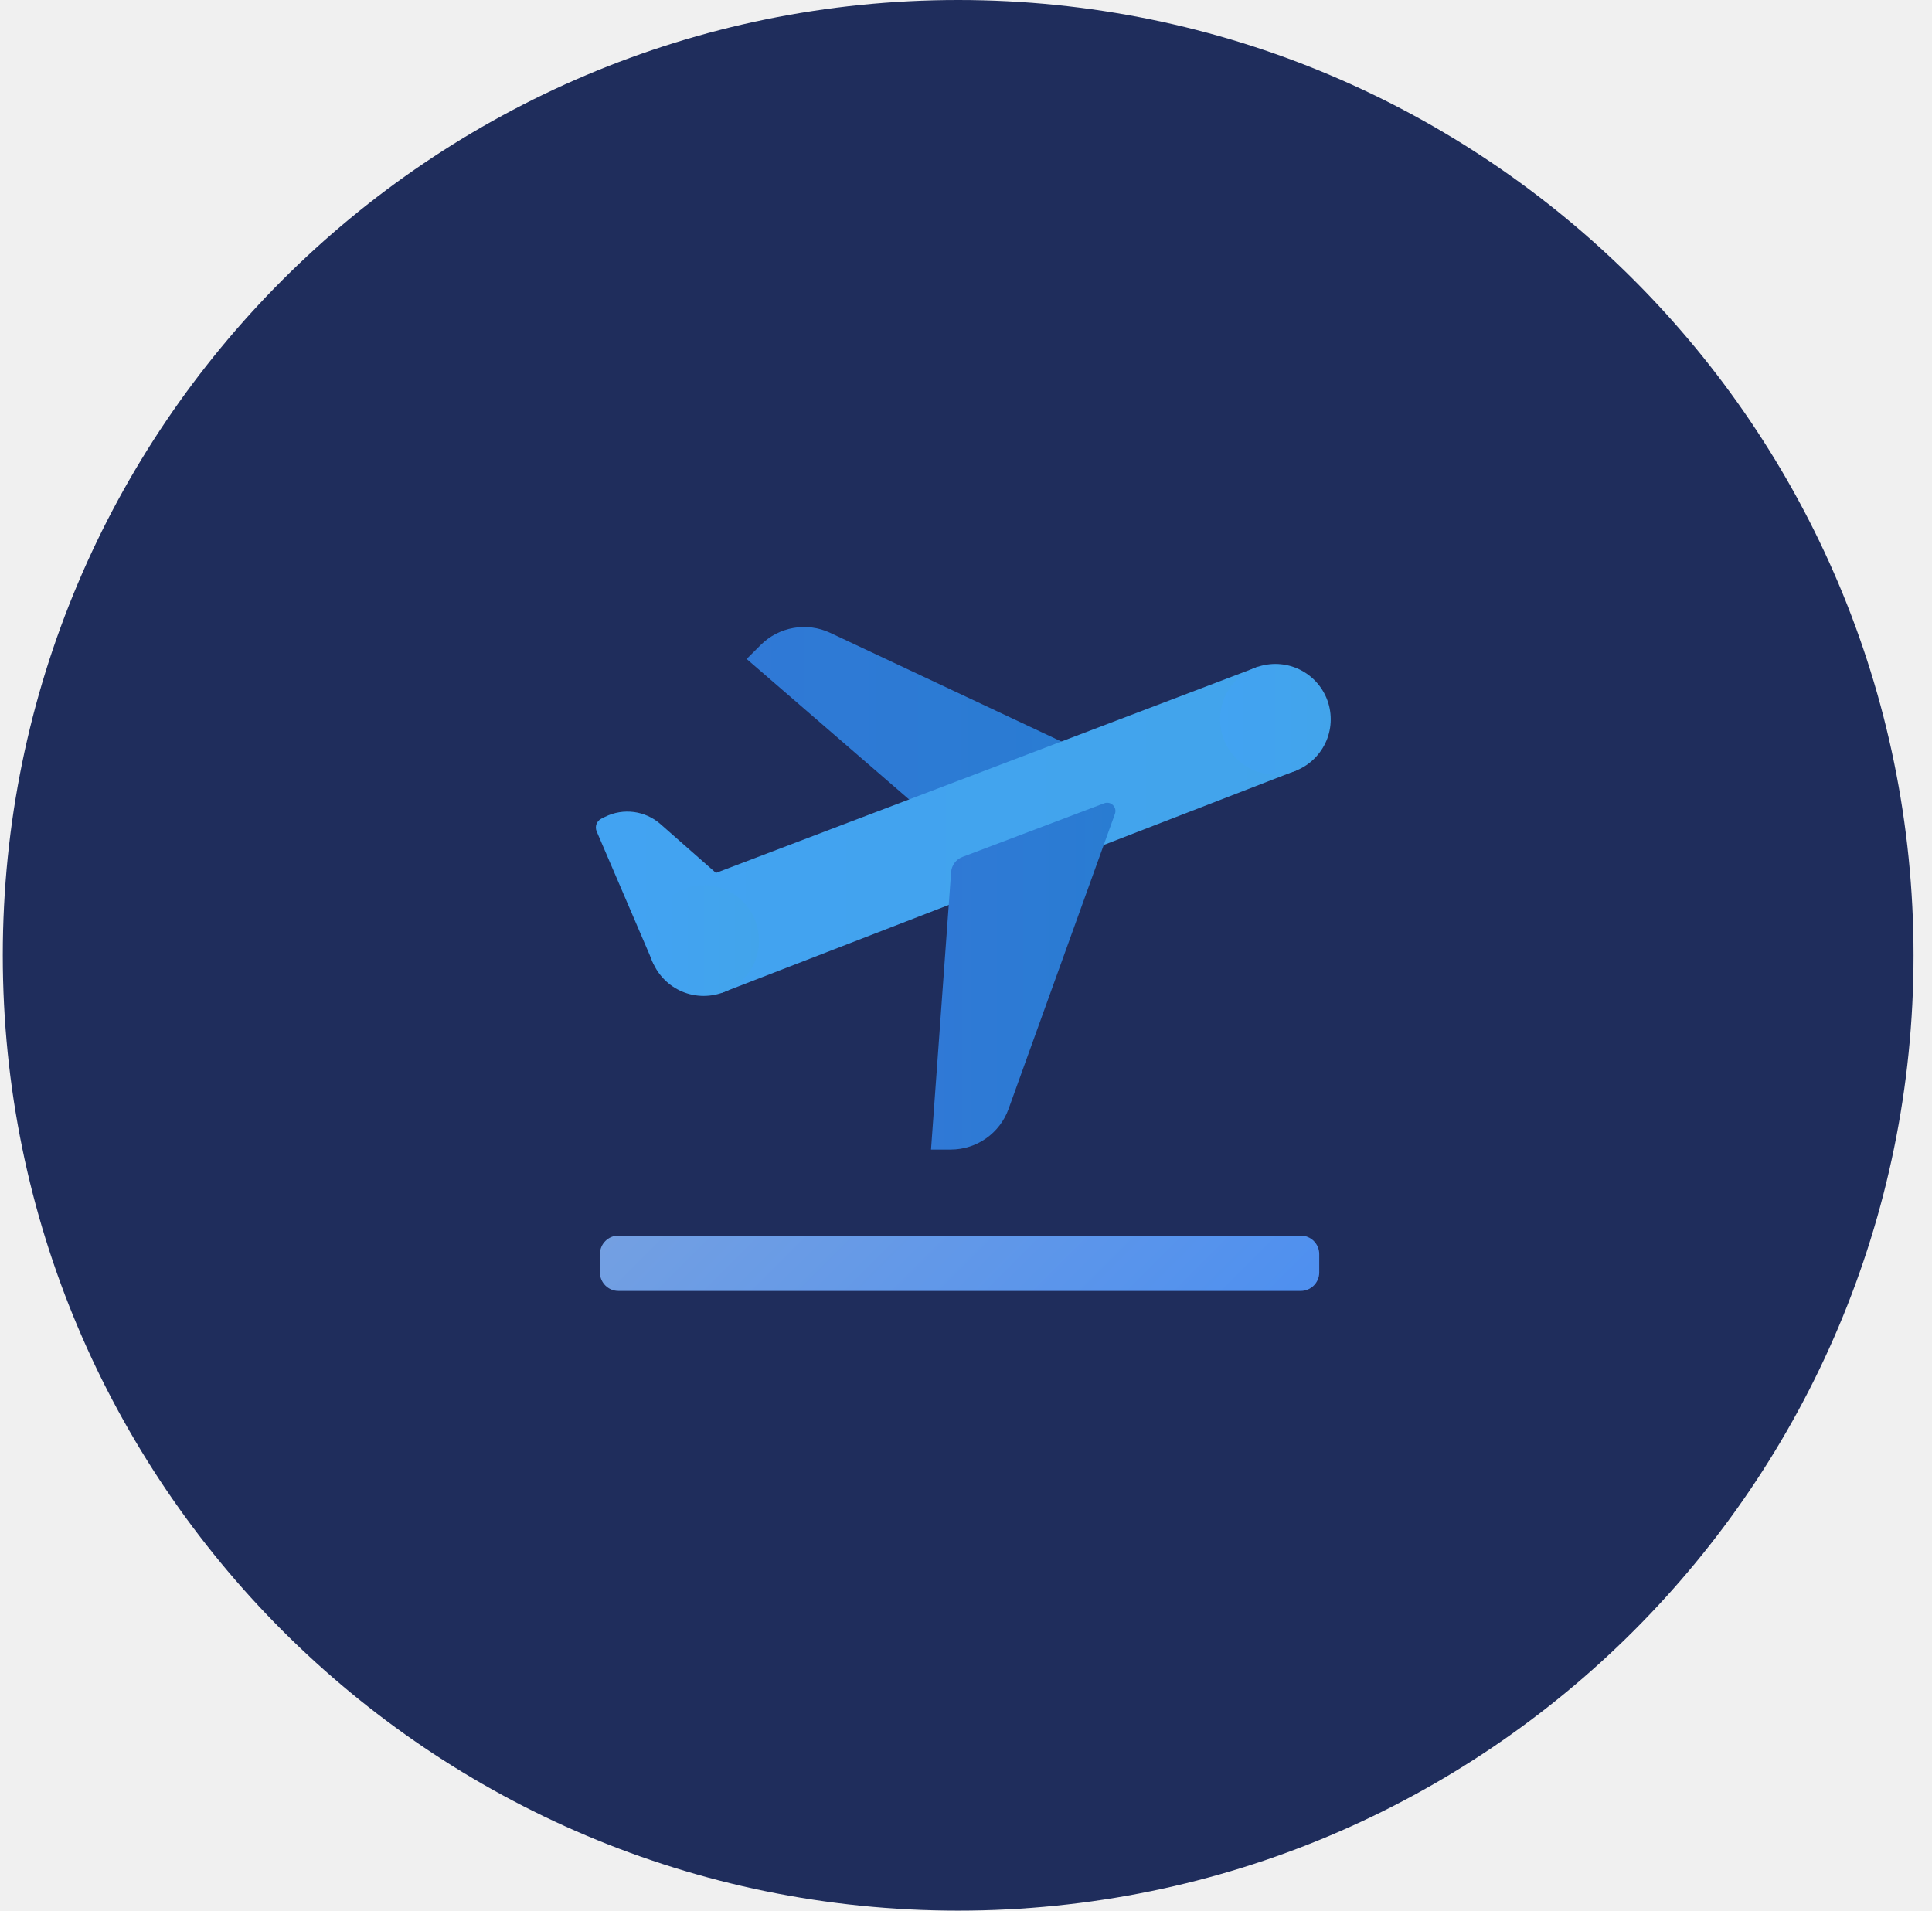
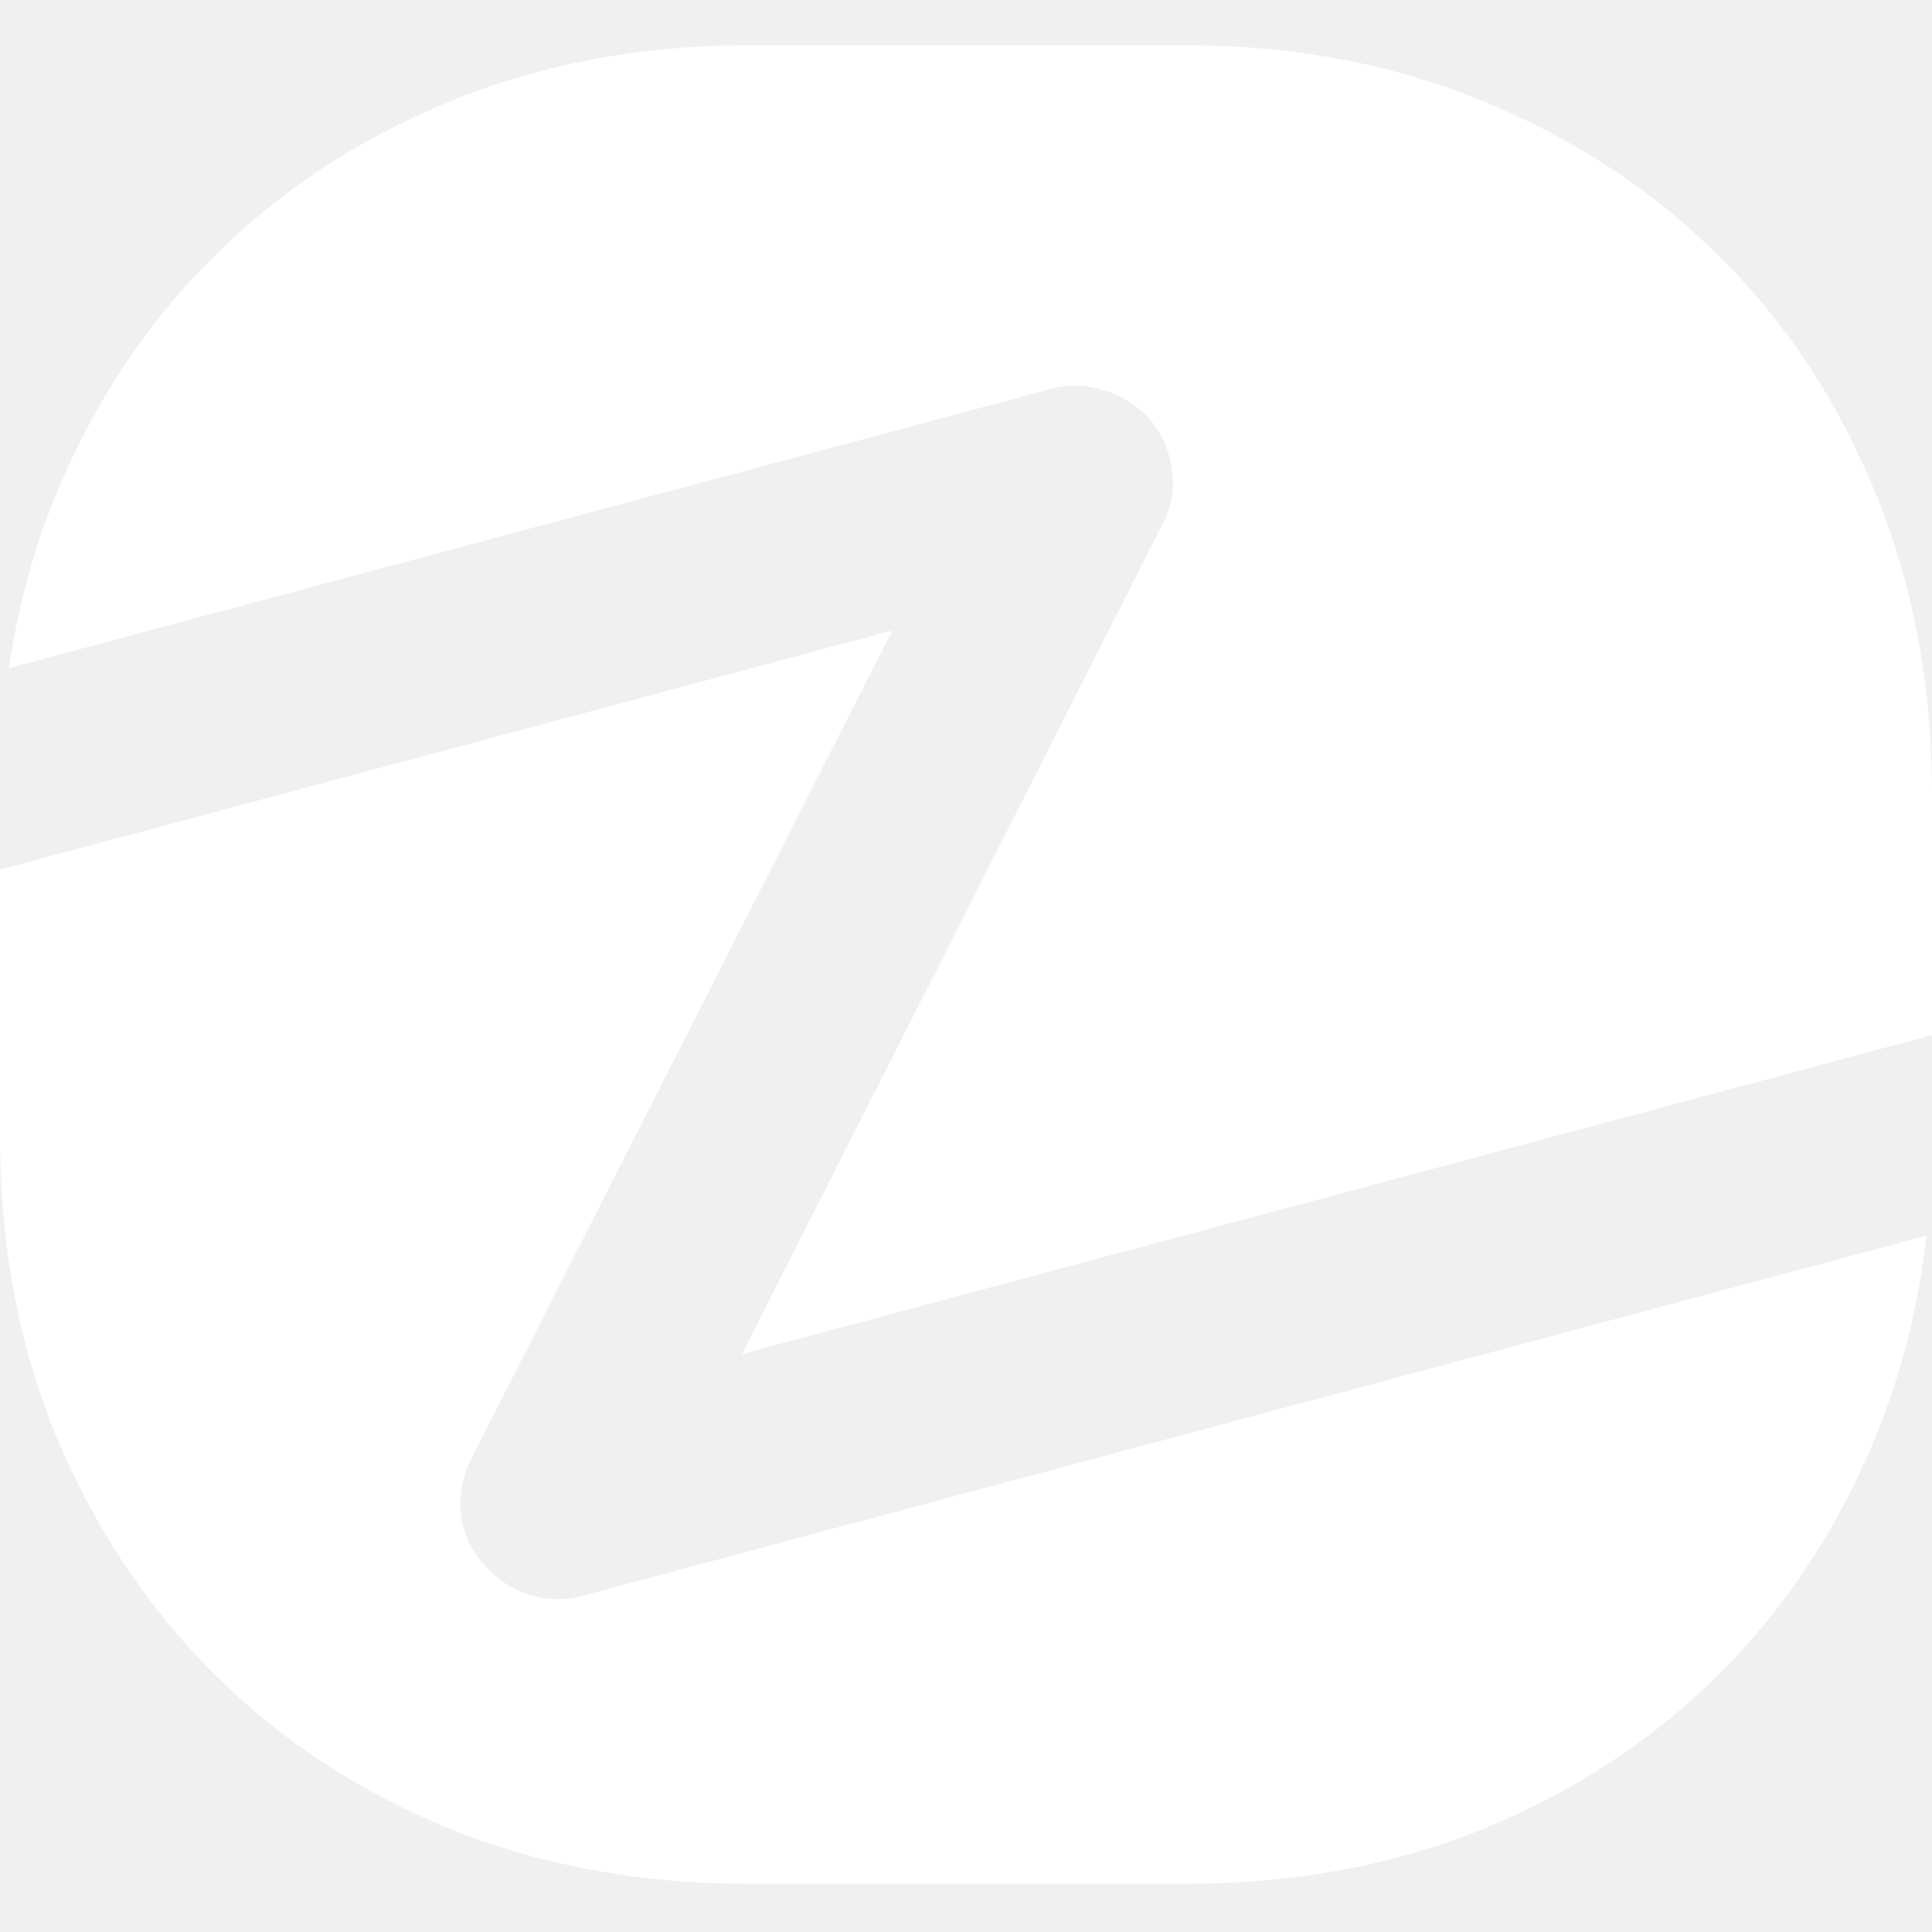
- <svg xmlns="http://www.w3.org/2000/svg" width="91" height="90" viewBox="0 0 91 90" fill="none">
-   <circle cx="45.131" cy="45" r="45" fill="#1F2D5C" />
-   <path d="M61.269 60.809H29.127C28.649 60.809 28.258 60.418 28.258 59.941V59.072C28.258 58.594 28.649 58.203 29.127 58.203H61.269C61.747 58.203 62.138 58.594 62.138 59.072V59.941C62.138 60.418 61.747 60.809 61.269 60.809Z" fill="url(#paint0_linear_2783_1138)" />
-   <path d="M51.341 35.562L39.106 29.81C38.001 29.291 36.689 29.52 35.826 30.384L35.168 31.041L43.387 38.148L51.341 35.562Z" fill="url(#paint1_linear_2783_1138)" />
-   <path d="M61.07 36.287L59.261 31.402L33.722 41.118L31.109 38.818C30.389 38.184 29.356 38.049 28.497 38.477L28.324 38.563C28.103 38.674 28.007 38.937 28.104 39.163L30.782 45.406L33.993 46.767L61.07 36.287Z" fill="url(#paint2_linear_2783_1138)" />
-   <path d="M60.073 36.488C61.512 36.488 62.679 35.321 62.679 33.882C62.679 32.442 61.512 31.275 60.073 31.275C58.634 31.275 57.467 32.442 57.467 33.882C57.467 35.321 58.634 36.488 60.073 36.488Z" fill="url(#paint3_linear_2783_1138)" />
-   <path d="M33.143 46.912C34.583 46.912 35.749 45.745 35.749 44.305C35.749 42.866 34.583 41.699 33.143 41.699C31.704 41.699 30.537 42.866 30.537 44.305C30.537 45.745 31.704 46.912 33.143 46.912Z" fill="url(#paint4_linear_2783_1138)" />
-   <path d="M45.332 40.366C45.03 40.48 44.823 40.759 44.799 41.08L43.852 54.15H44.781C46.002 54.15 47.092 53.384 47.505 52.236L52.515 38.338C52.629 38.023 52.321 37.72 52.008 37.839L45.332 40.366Z" fill="url(#paint5_linear_2783_1138)" />
-   <defs>
-     <linearGradient id="paint0_linear_2783_1138" x1="35.927" y1="50.234" x2="53.659" y2="67.968" gradientUnits="userSpaceOnUse">
-       <stop stop-color="#74A0E2" />
-       <stop offset="1" stop-color="#4F90EF" />
-     </linearGradient>
-     <linearGradient id="paint1_linear_2783_1138" x1="35.168" y1="33.841" x2="51.341" y2="33.841" gradientUnits="userSpaceOnUse">
-       <stop stop-color="#3079D6" />
-       <stop offset="1" stop-color="#297CD2" />
-     </linearGradient>
-     <linearGradient id="paint2_linear_2783_1138" x1="28.066" y1="39.085" x2="61.07" y2="39.085" gradientUnits="userSpaceOnUse">
-       <stop stop-color="#42A3F2" />
-       <stop offset="1" stop-color="#42A4EB" />
-     </linearGradient>
-     <linearGradient id="paint3_linear_2783_1138" x1="57.467" y1="33.882" x2="62.679" y2="33.882" gradientUnits="userSpaceOnUse">
-       <stop stop-color="#42A3F2" />
-       <stop offset="1" stop-color="#42A4EB" />
-     </linearGradient>
-     <linearGradient id="paint4_linear_2783_1138" x1="30.537" y1="44.305" x2="35.749" y2="44.305" gradientUnits="userSpaceOnUse">
-       <stop stop-color="#42A3F2" />
-       <stop offset="1" stop-color="#42A4EB" />
-     </linearGradient>
-     <linearGradient id="paint5_linear_2783_1138" x1="43.852" y1="45.981" x2="52.54" y2="45.981" gradientUnits="userSpaceOnUse">
-       <stop stop-color="#3079D6" />
-       <stop offset="1" stop-color="#297CD2" />
-     </linearGradient>
-   </defs>
+ <svg xmlns="http://www.w3.org/2000/svg" width="512" height="512" viewBox="0 0 512 512" fill="none">
+   <path d="M124.797 386.787V386.789C122.589 391.167 121.686 395.874 122.087 400.897L122.089 400.909C122.617 405.913 124.549 410.342 127.879 414.186C131.077 418.053 135.066 420.834 139.837 422.524L139.846 422.527L139.853 422.529C144.721 424.061 149.559 424.188 154.355 422.902L510.527 327.467C508.39 346.251 503.926 363.948 497.136 380.559C487.226 404.798 473.463 425.733 455.846 443.362C438.229 460.991 417.308 474.764 393.084 484.681C369.081 494.377 342.875 499.225 314.467 499.225H198.193C169.786 499.225 143.47 494.377 119.246 484.681C95.023 474.764 74.102 460.991 56.485 443.362C38.868 425.733 24.994 404.799 14.864 380.559C4.955 356.319 2.22039e-05 329.765 0 300.897V230.46L236.464 167.101L124.797 386.787ZM307.509 139.01L195.731 359.545L195.73 359.546L307.509 139.009V139.01ZM314.467 12C342.875 12 369.081 16.959 393.084 26.875C417.308 36.791 438.229 50.563 455.846 68.192C473.463 85.601 487.226 106.537 497.136 130.997C507.045 155.237 512 181.681 512 210.328V274.311L196.636 358.812L307.924 139.239C310.297 134.944 311.218 130.289 310.69 125.289V125.287C310.147 120.332 308.425 115.936 305.521 112.111L305.235 111.743L305.228 111.734L304.925 111.374C301.775 107.694 297.839 105.109 293.128 103.623C288.345 101.929 283.546 101.723 278.744 103.01L2.371 177.062C4.748 160.912 8.912 145.557 14.864 130.997C24.994 106.537 38.868 85.601 56.485 68.192C74.102 50.563 95.023 36.791 119.246 26.875C143.47 16.959 169.786 12 198.193 12H314.467ZM304.509 111.619C304.627 111.757 304.746 111.895 304.862 112.036V112.037C304.746 111.896 304.628 111.757 304.509 111.619ZM304.263 111.336C304.324 111.405 304.384 111.476 304.445 111.546C304.359 111.447 304.273 111.349 304.186 111.252C304.211 111.28 304.237 111.307 304.263 111.336ZM303.742 110.769C303.81 110.841 303.877 110.913 303.944 110.986C303.877 110.913 303.81 110.841 303.742 110.769ZM301.675 108.807L302.015 109.1C301.902 109.001 301.788 108.903 301.674 108.807L301.329 108.521C301.445 108.615 301.56 108.71 301.675 108.807Z" fill="white" />
</svg>
